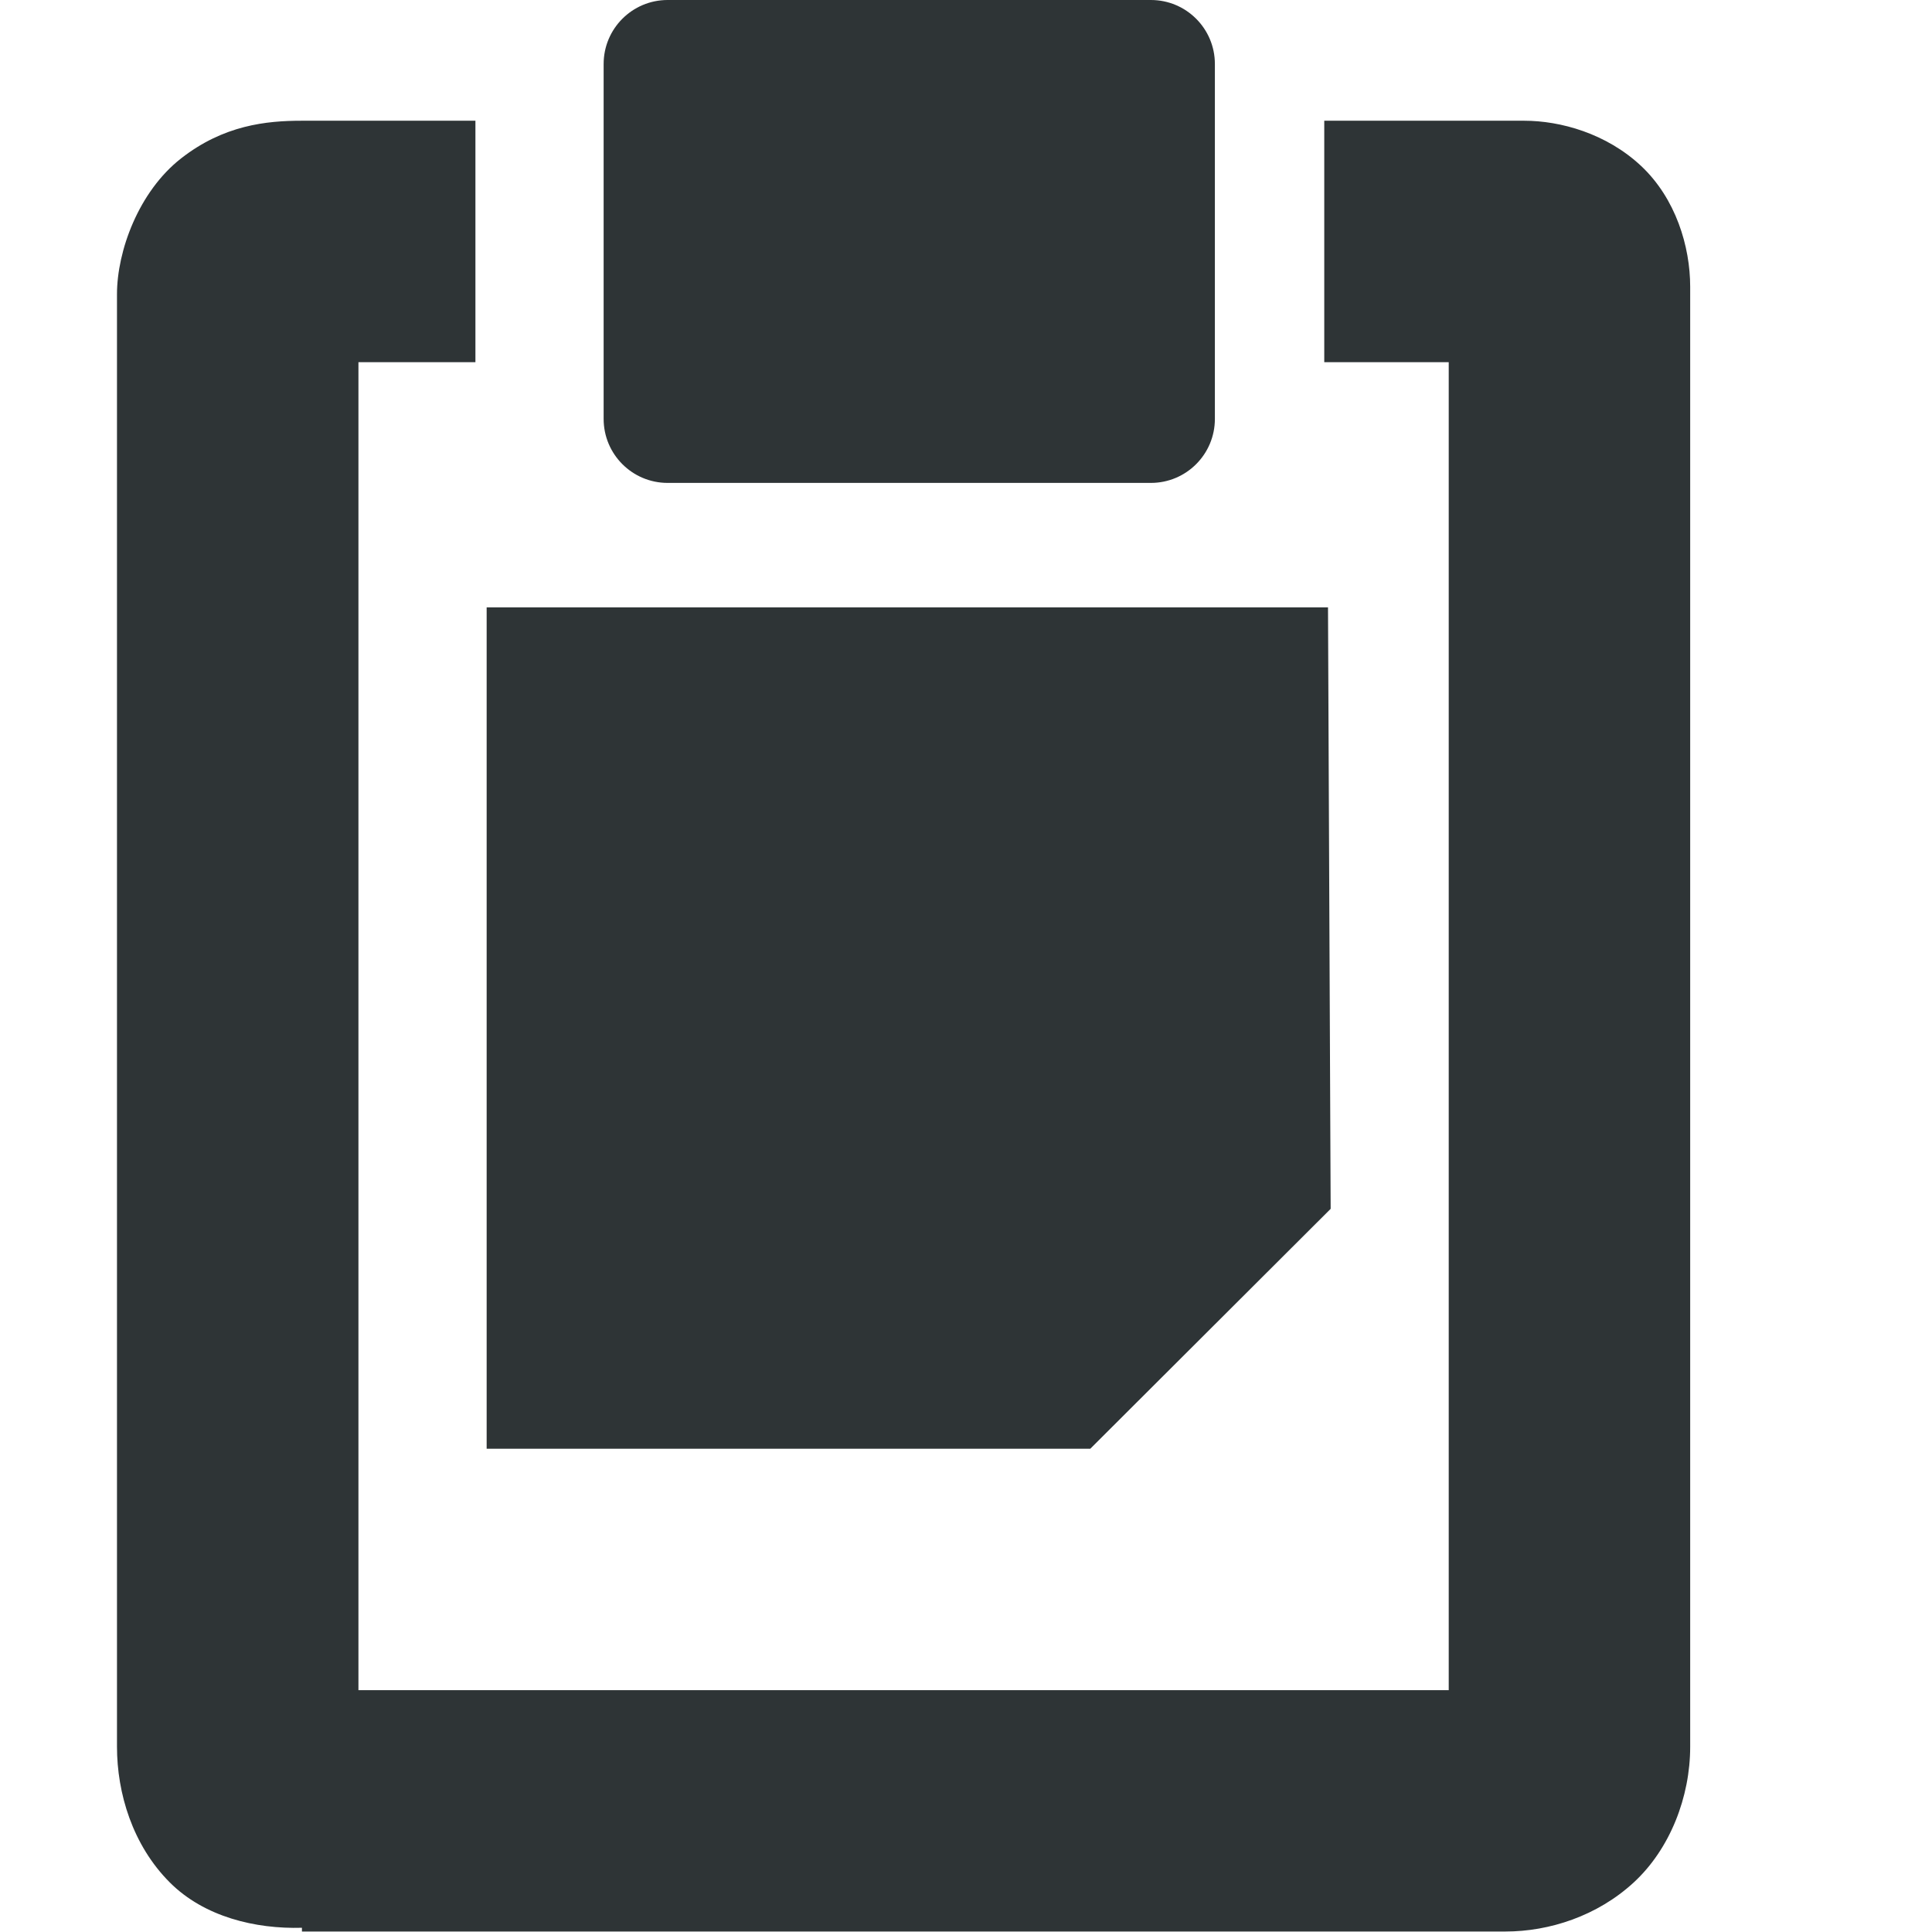
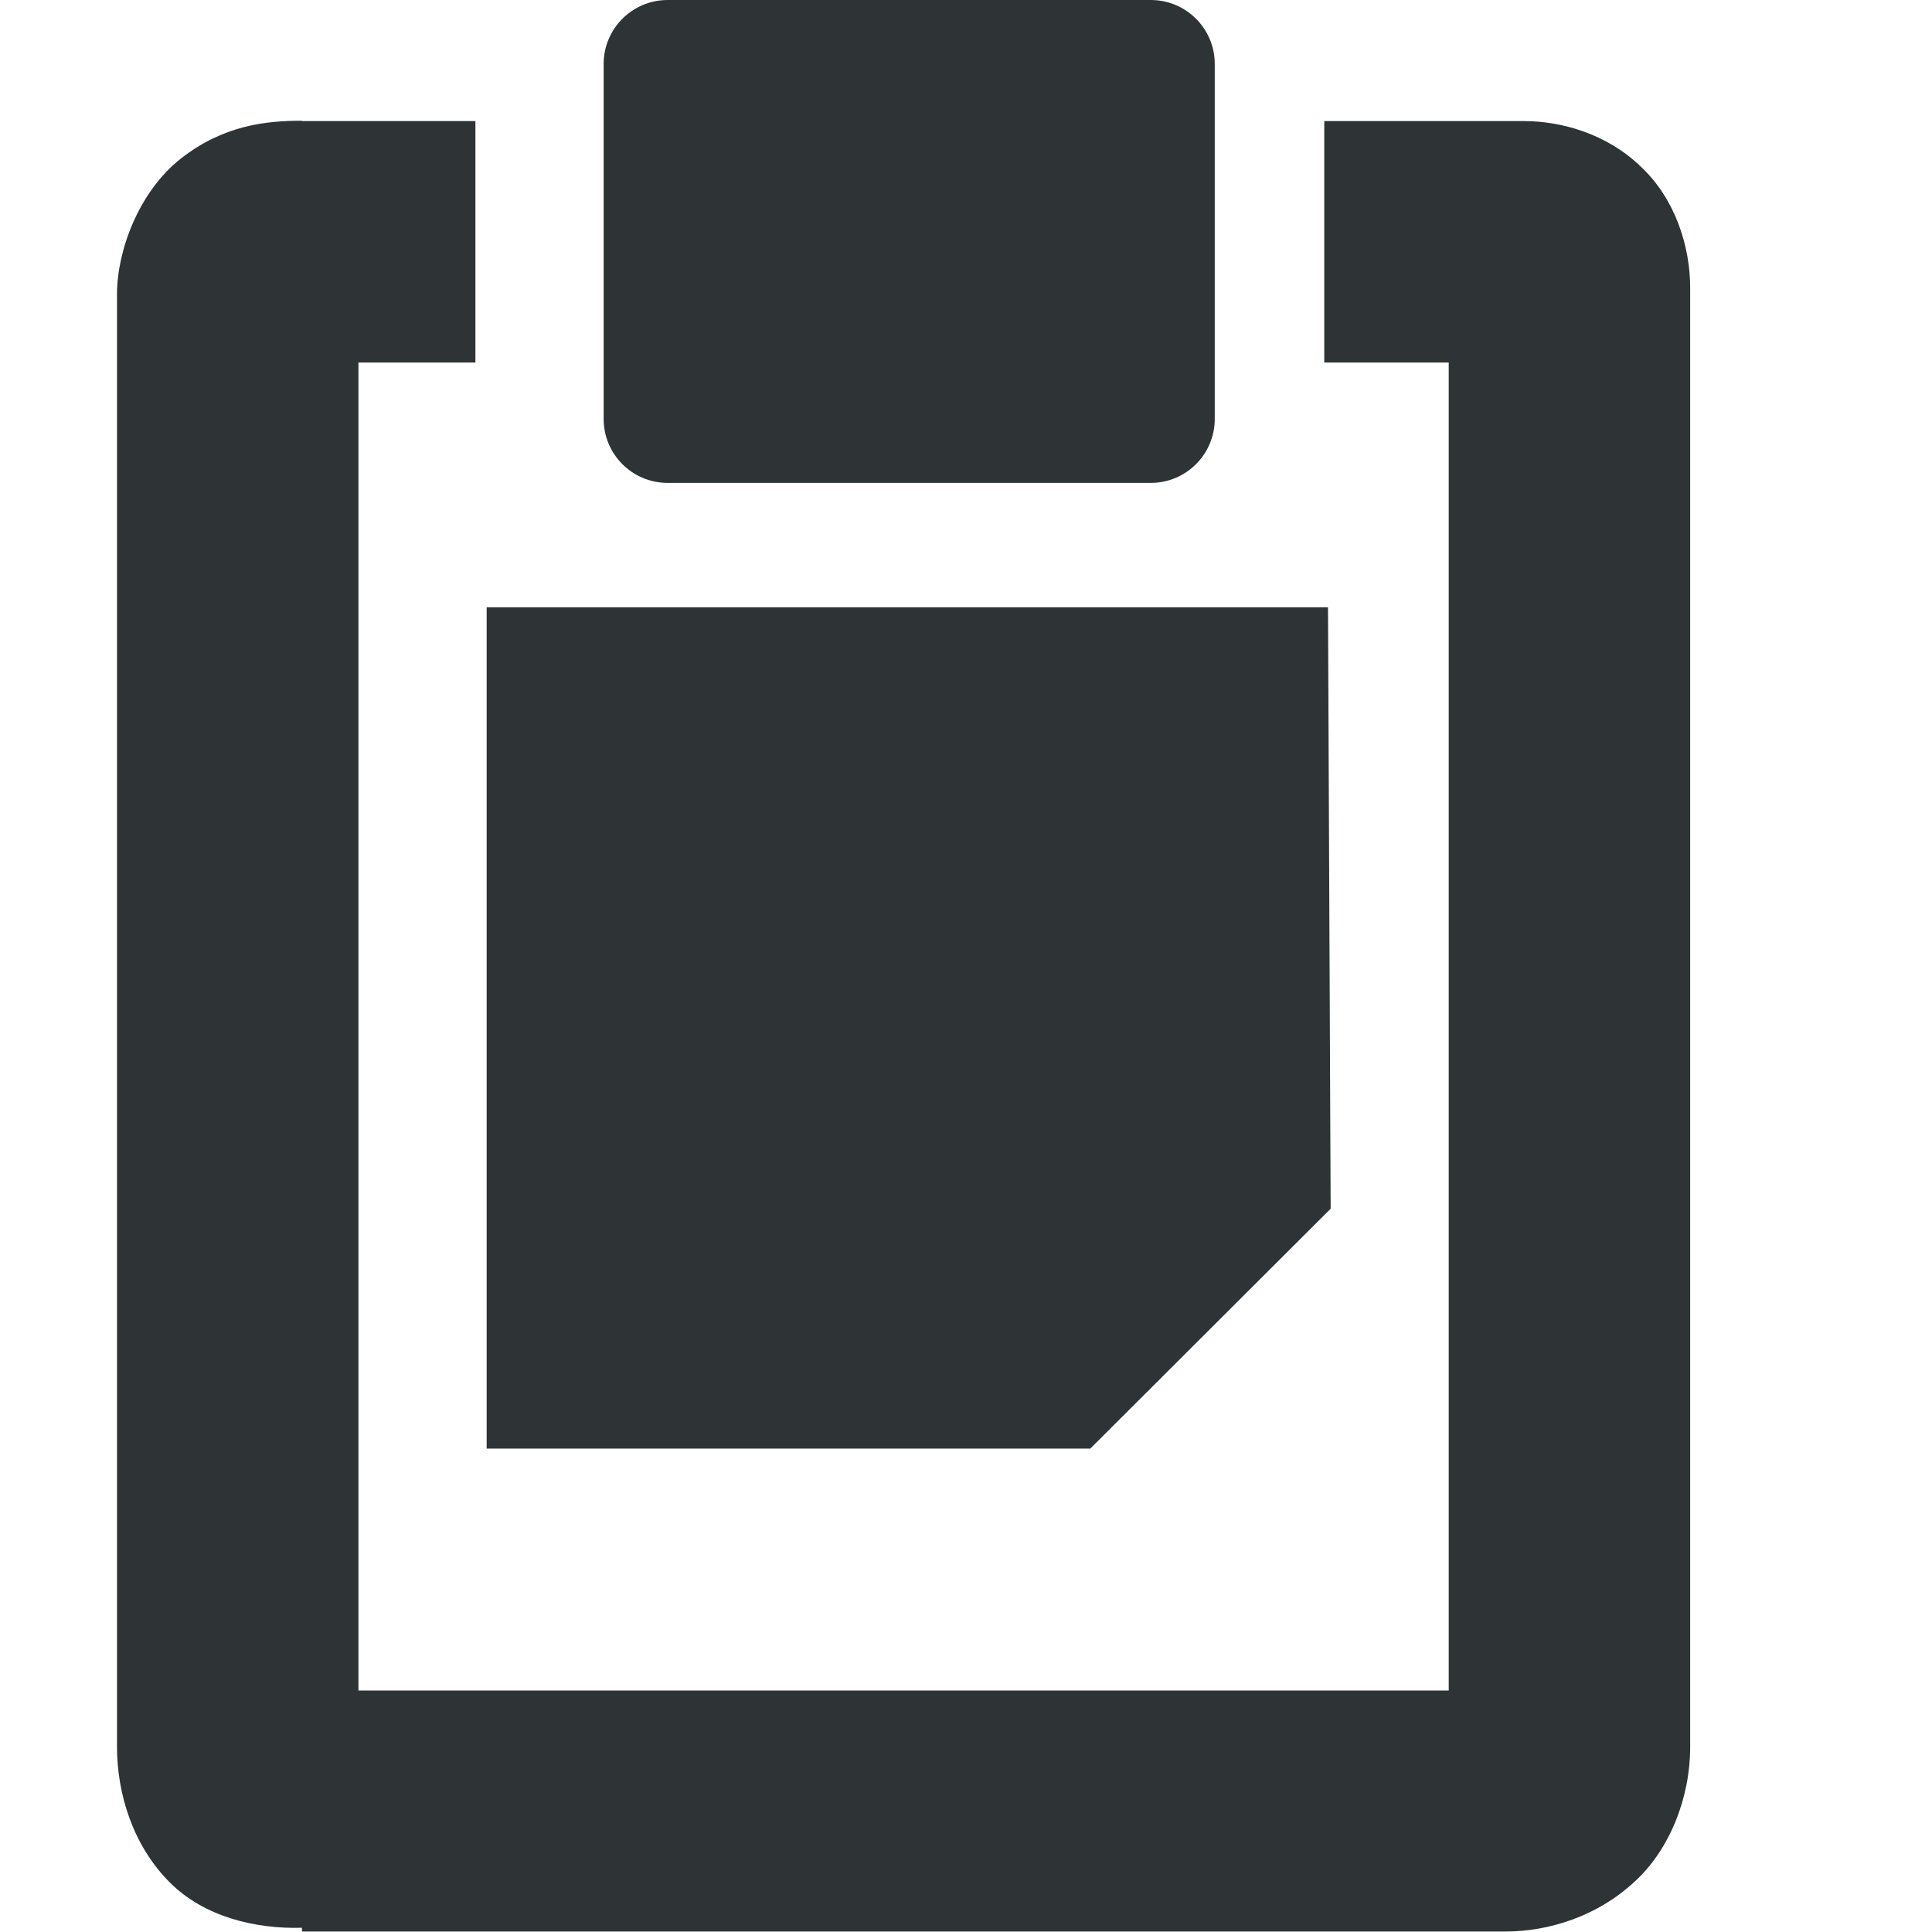
- <svg xmlns="http://www.w3.org/2000/svg" id="svg7384" version="1.1" height="16.003" width="16">
-   <defs id="defs7386" />
-   <g transform="translate(-60,-668)" id="layer9" style="display:inline" />
-   <g transform="translate(-60,-668)" id="layer10" />
-   <g transform="translate(-60,-668)" id="layer11" />
-   <g transform="translate(-60,-668)" id="layer12">
-     <path d="m 64.031,673.031 0,6.969 5,0 1.991,-1.987 -0.022,-4.982 -6.969,0 3e-6,-1e-5 z" id="rect4897" style="fill:#2e3436;fill-opacity:1;stroke:none" />
-     <rect x="65" y="668" id="rect4899" rx="0.53" ry="0.53" height="4" width="5.063" style="fill:#2e3436;fill-opacity:1;stroke:none" />
-     <path d="m 62.5,669 c -0.293,0 -0.647,0.036 -1,0.312 -0.353,0.276 -0.531,0.769 -0.531,1.125 l 0,12.031 c 0,0.384 0.128,0.815 0.438,1.125 0.285,0.285 0.709,0.386 1.094,0.375 l 0,0.031 0.094,0 9.875,0 c 0.363,0 0.76,-0.128 1.062,-0.406 C 73.834,683.315 74,682.883 74,682.469 L 74,670.375 c 0,-0.333 -0.119,-0.73 -0.406,-1 C 73.306,669.105 72.925,669 72.625,669 l -1.656,0 0,2 1.031,0 0,11 -9.031,0 0,-11 0.969,0 0,-2 -1.438,0 z" id="path41043" style="font-size:medium;font-style:normal;font-variant:normal;font-weight:normal;font-stretch:normal;text-indent:0;text-align:start;text-decoration:none;line-height:normal;letter-spacing:normal;word-spacing:normal;text-transform:none;direction:ltr;text-anchor:start;color:#000000;fill:#2e3436;fill-opacity:1;stroke:none;stroke-width:2;marker:none;visibility:visible;display:inline;overflow:visible;font-family:Bitstream Vera Sans;-inkscape-font-specification:Bitstream Vera Sans" />
+ <svg xmlns="http://www.w3.org/2000/svg" height="16.003" width="16" version="1.1">
+   <g transform="translate(-60,-668)" fill="#2e3436">
+     <path d="m64.031 673.03v6.969h5l1.991-1.987-0.022-4.982h-6.969l0-0z" />
+     <rect rx=".53" ry=".53" height="4" width="5.062" y="668" x="65" />
+     <path style="color:#000000;text-transform:none;text-indent:0" d="m62.5 669c-0.293 0-0.647 0.036-1 0.312-0.353 0.276-0.531 0.769-0.531 1.125v12.031c0 0.384 0.128 0.815 0.438 1.125 0.285 0.285 0.709 0.386 1.094 0.375v0.031h9.969c0.363 0 0.76-0.128 1.062-0.406 0.302-0.27 0.468-0.71 0.468-1.12v-12.09c0-0.333-0.119-0.73-0.406-1-0.288-0.28-0.669-0.38-0.969-0.38h-1.656v2h1.031v11h-9.031v-11h0.969v-2h-1.438z" />
  </g>
-   <g transform="translate(-60,-668)" id="layer13" />
-   <g transform="translate(-60,-668)" id="layer14" />
-   <g transform="translate(-60,-668)" id="layer15" style="display:inline" />
</svg>
